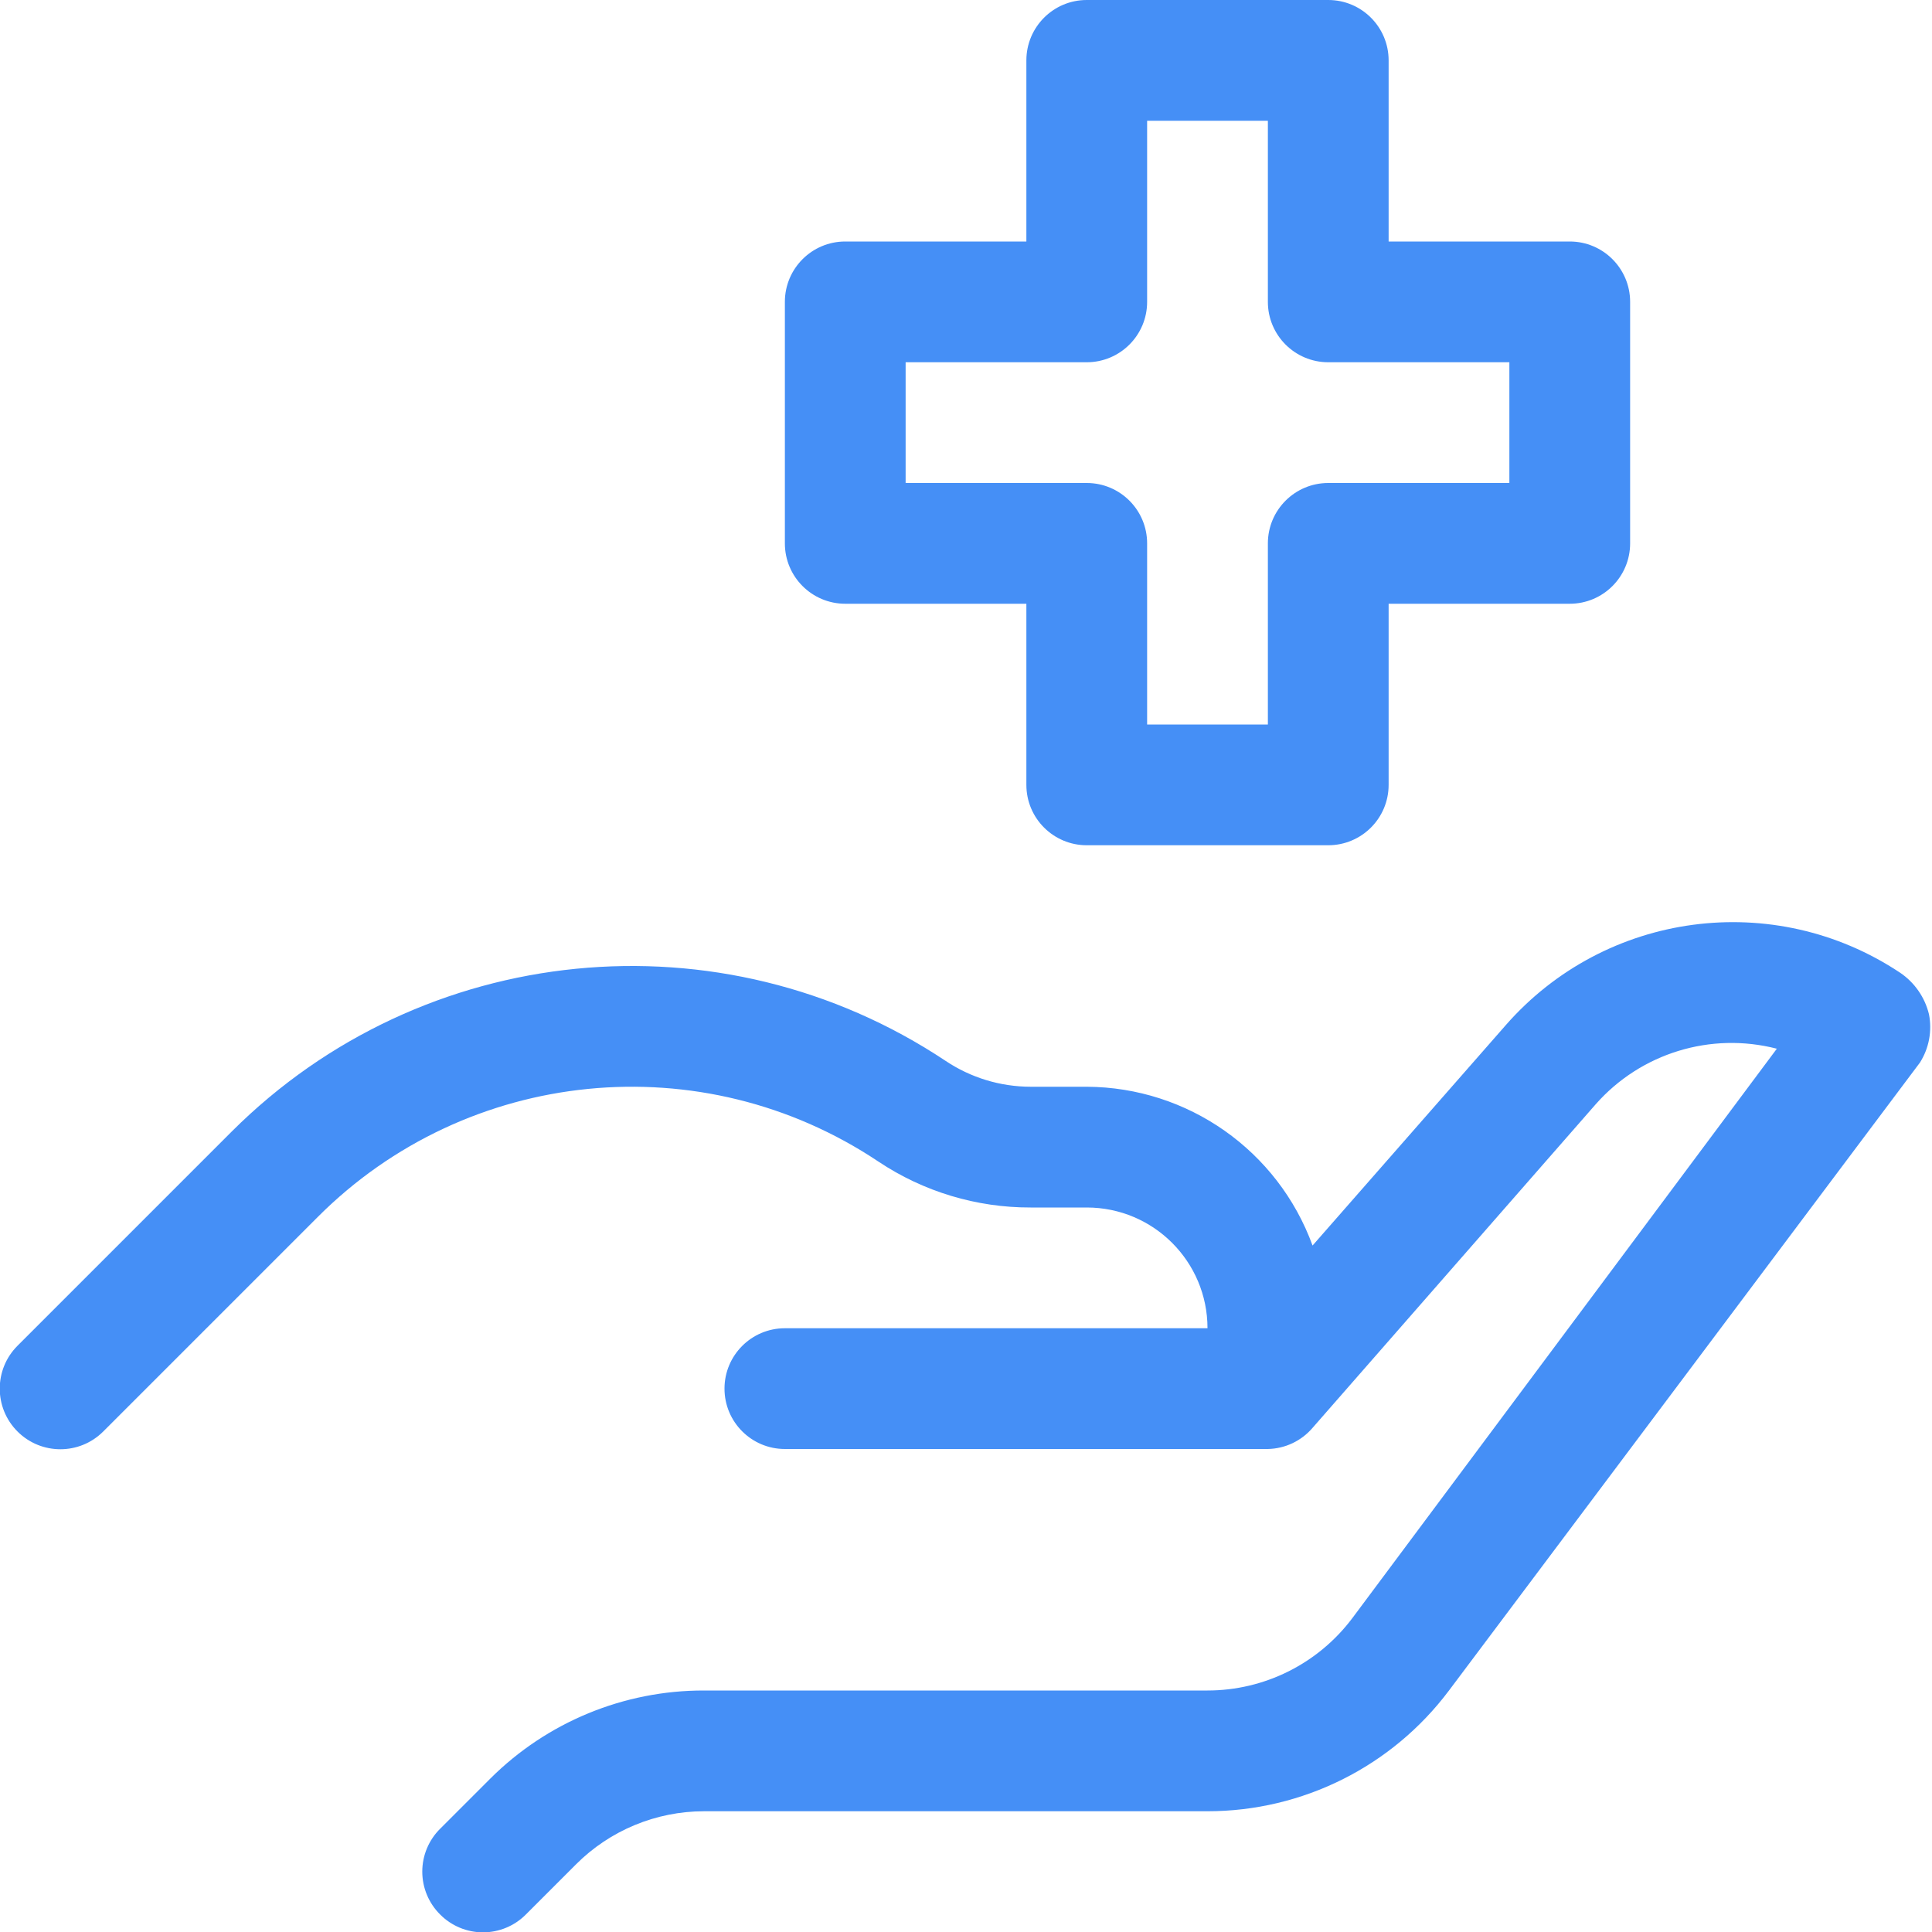
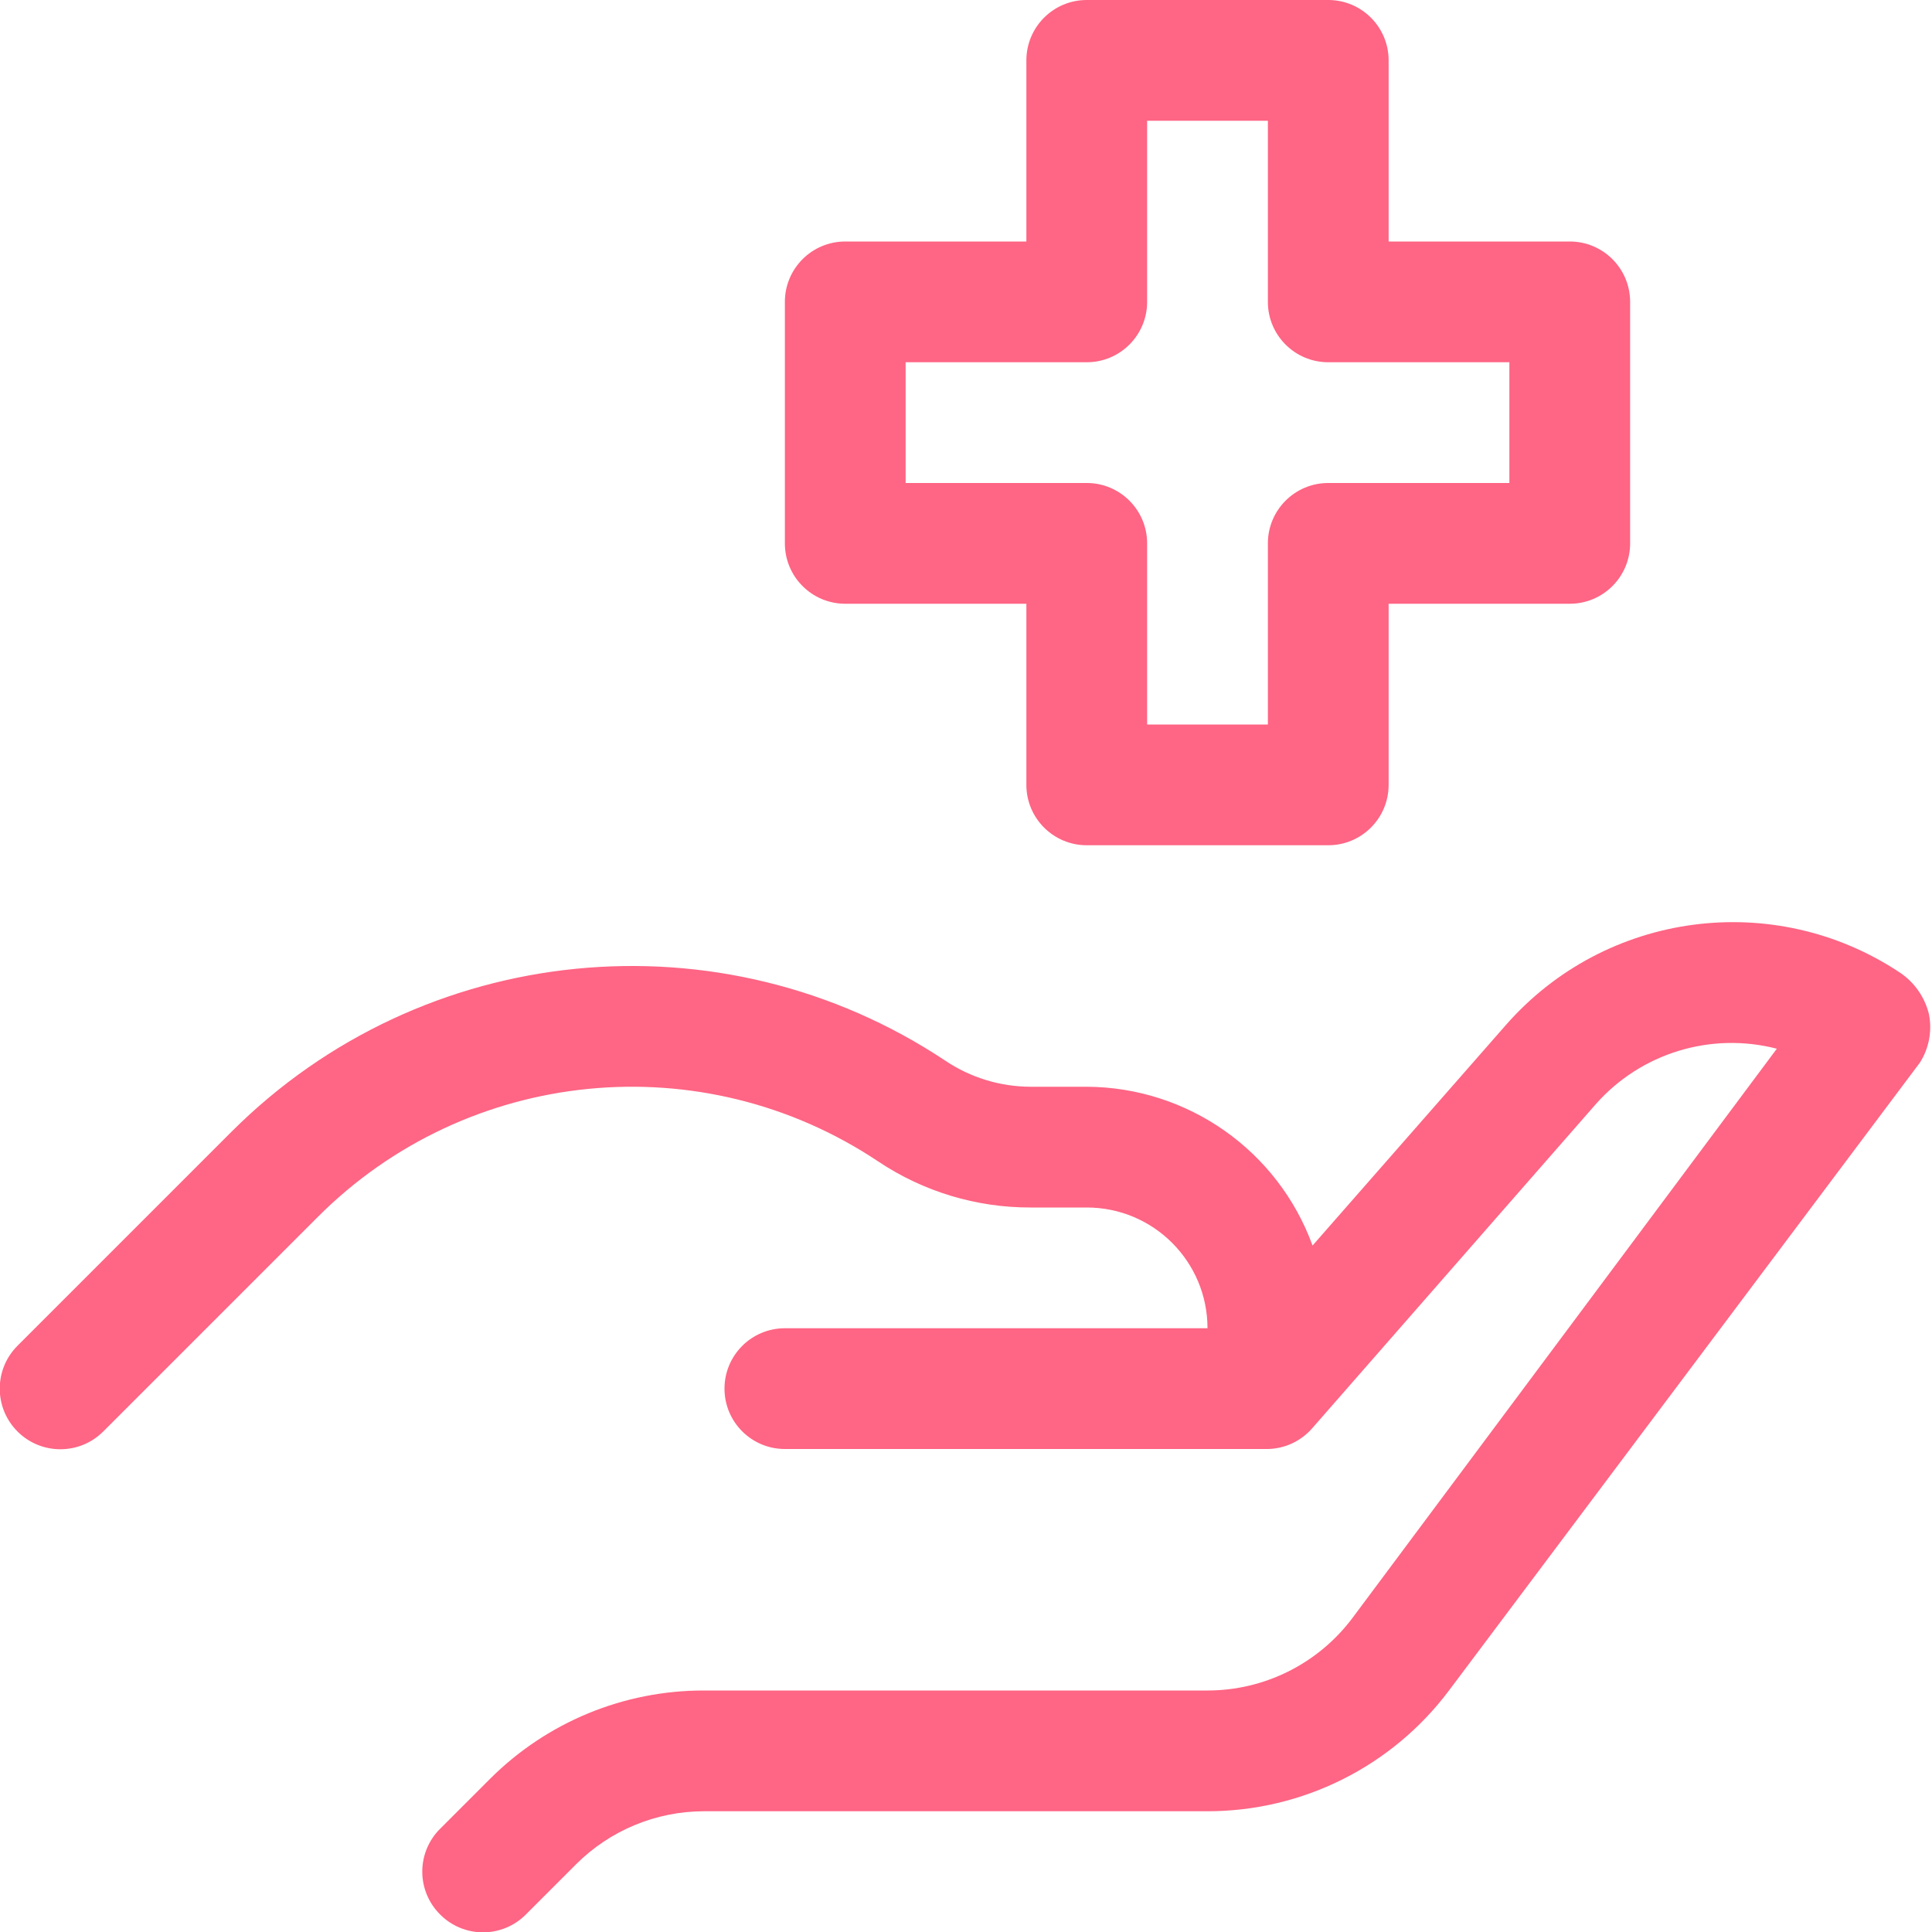
<svg xmlns="http://www.w3.org/2000/svg" viewBox="0 0 32 32">
-   <g data-name="34. Health Care" fill="#458ff6">
+   <g data-name="34. Health Care" fill="#ff6584">
    <path d="M31.47 16.11a5 5 0 00-6.53.87l-3.2 3.65A4 4 0 0018 18h-.93a2.54 2.54 0 01-1.41-.43 9.38 9.38 0 00-11.82 1.17L.29 22.29a1 1 0 001.42 1.42l3.55-3.55a7.35 7.35 0 019.29-.92 4.52 4.52 0 002.52.76H18a2 2 0 012 2h-7a1 1 0 000 2h8a1 1 0 00.74-.35l4.69-5.36a3 3 0 013-.92L22.4 26.8A3 3 0 0120 28h-8.34a5 5 0 00-3.54 1.46l-.83.83a1 1 0 000 1.42 1 1 0 001.42 0l.83-.83a3 3 0 012.12-.88H20a5 5 0 004-2l7.8-10.4a1.1 1.1 0 00.15-.8 1.16 1.16 0 00-.48-.69zM22 14h-4a1 1 0 01-1-1v-3h-3a1 1 0 01-1-1V5a1 1 0 011-1h3V1a1 1 0 011-1h4a1 1 0 011 1v3h3a1 1 0 011 1v4a1 1 0 01-1 1h-3v3a1 1 0 01-1 1zm-3-2h2V9a1 1 0 011-1h3V6h-3a1 1 0 01-1-1V2h-2v3a1 1 0 01-1 1h-3v2h3a1 1 0 011 1z" />
  </g>
</svg>
